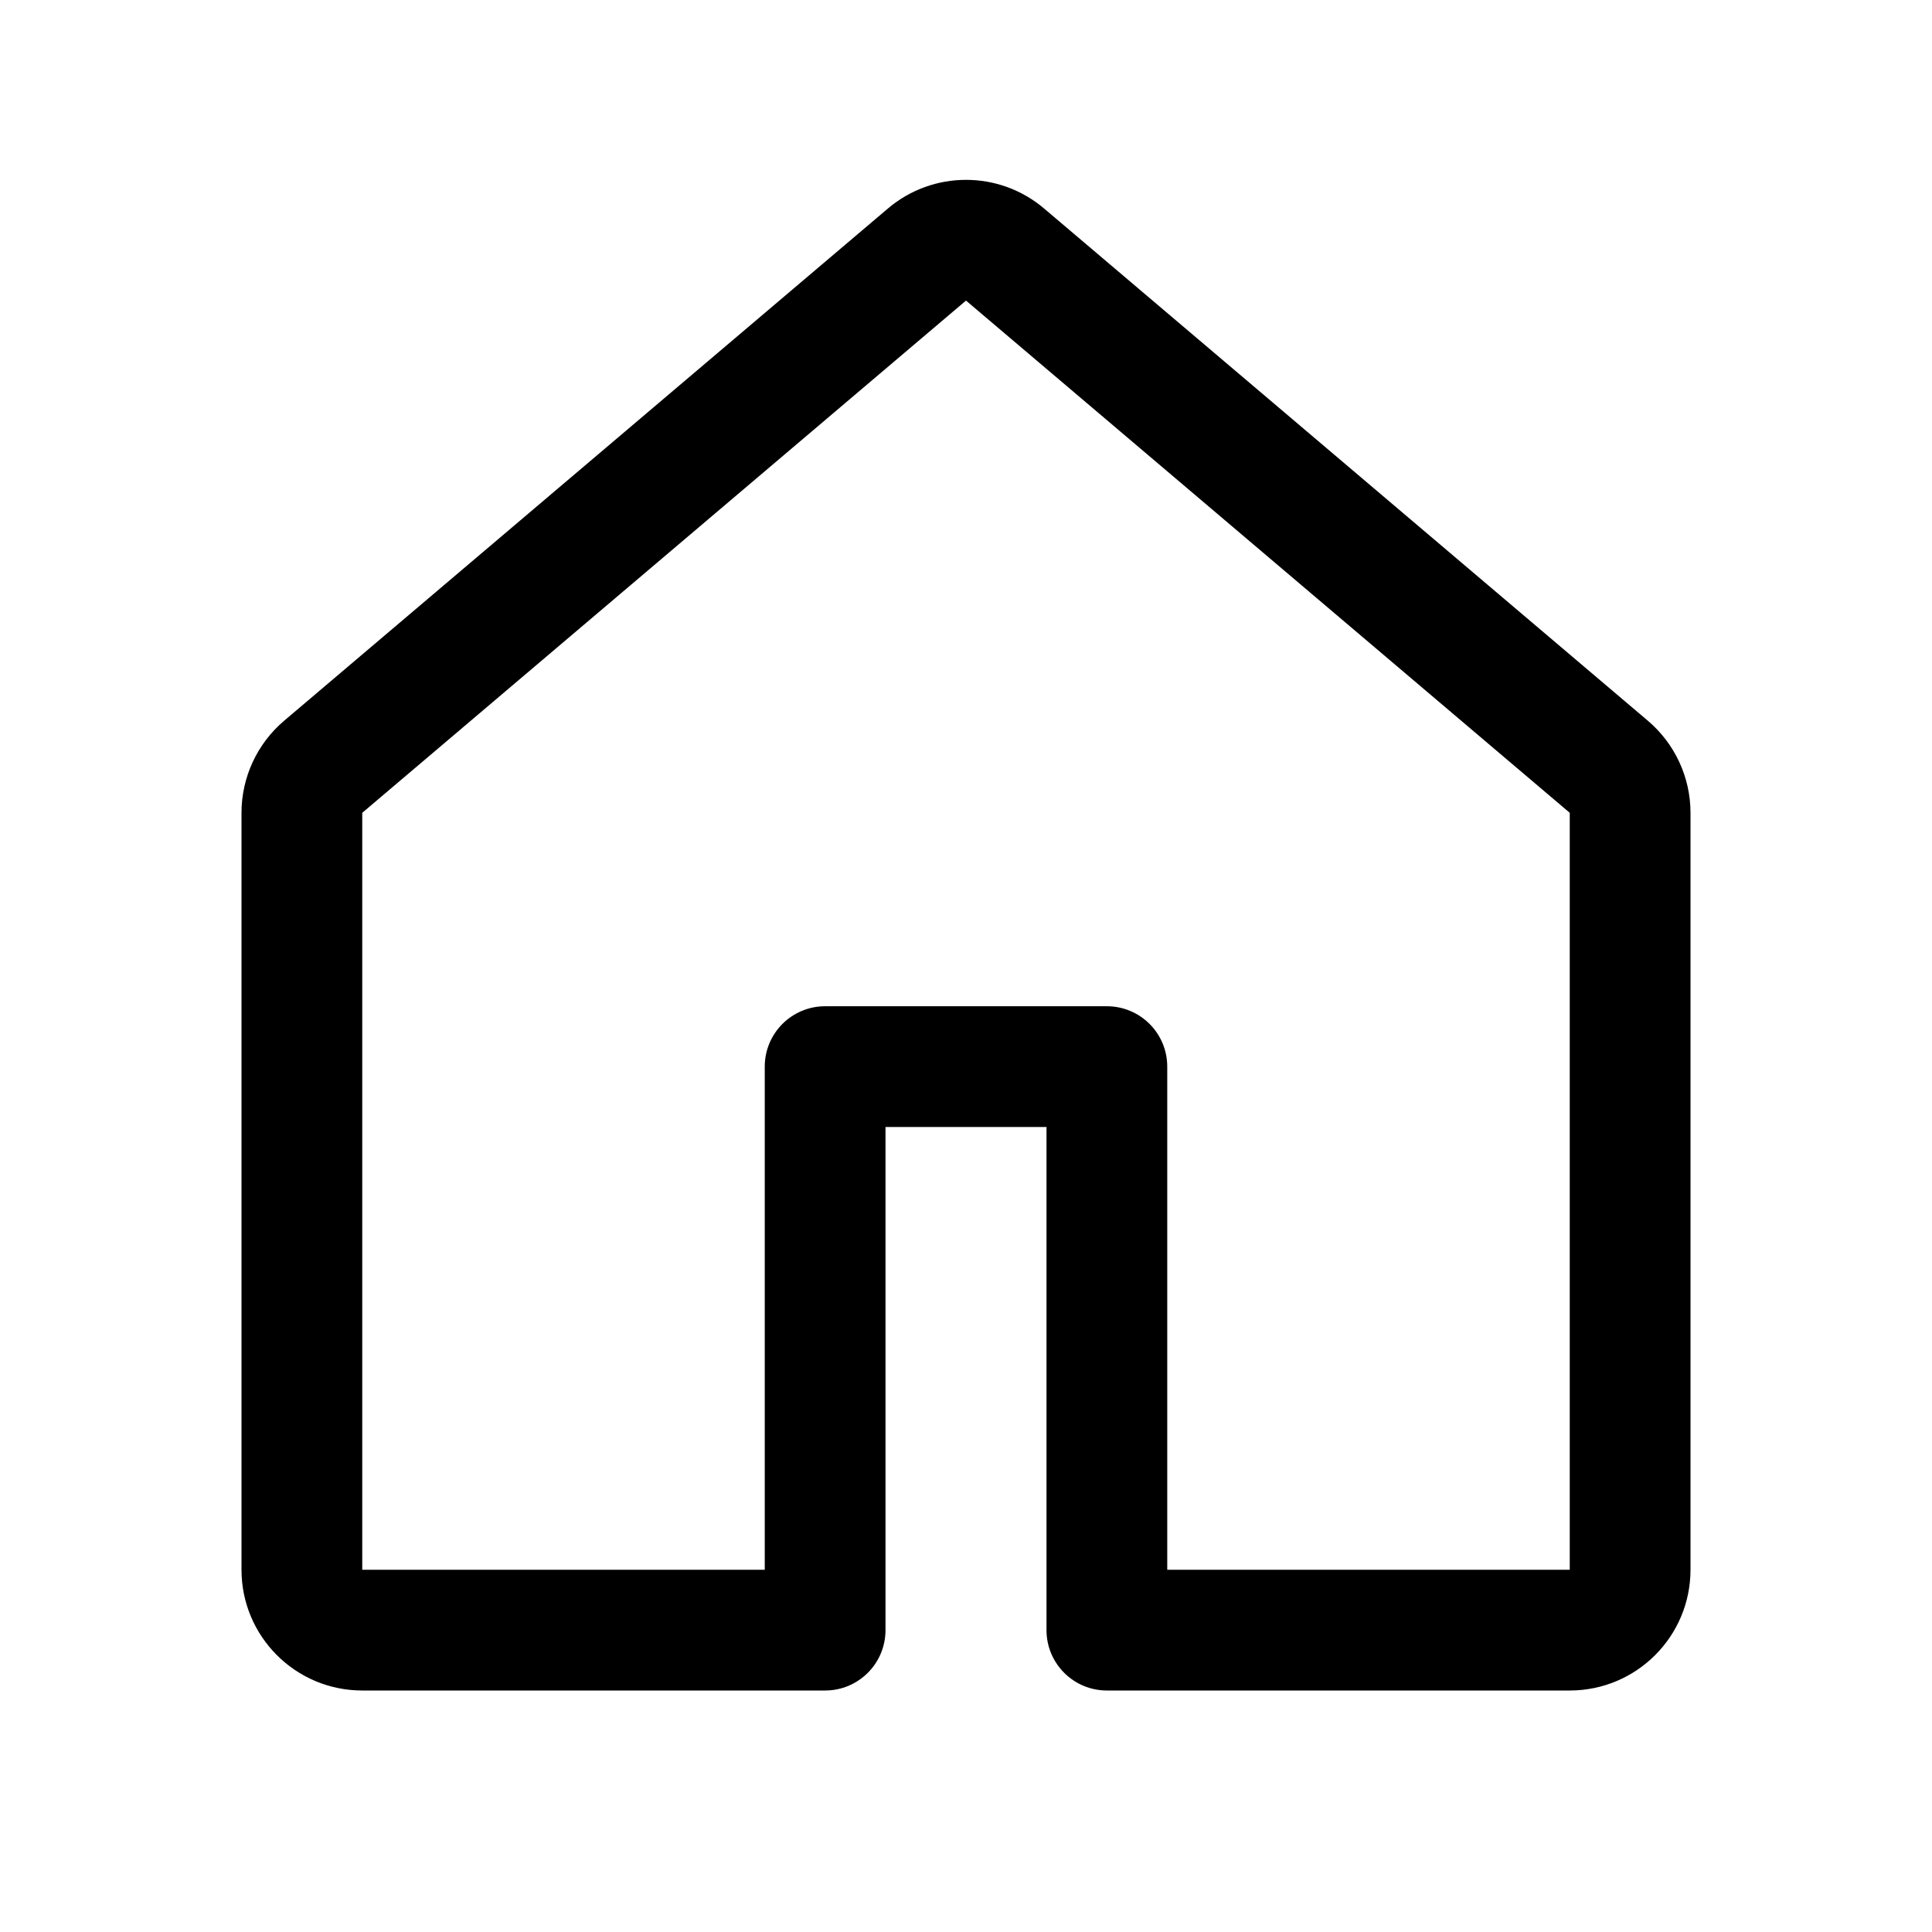
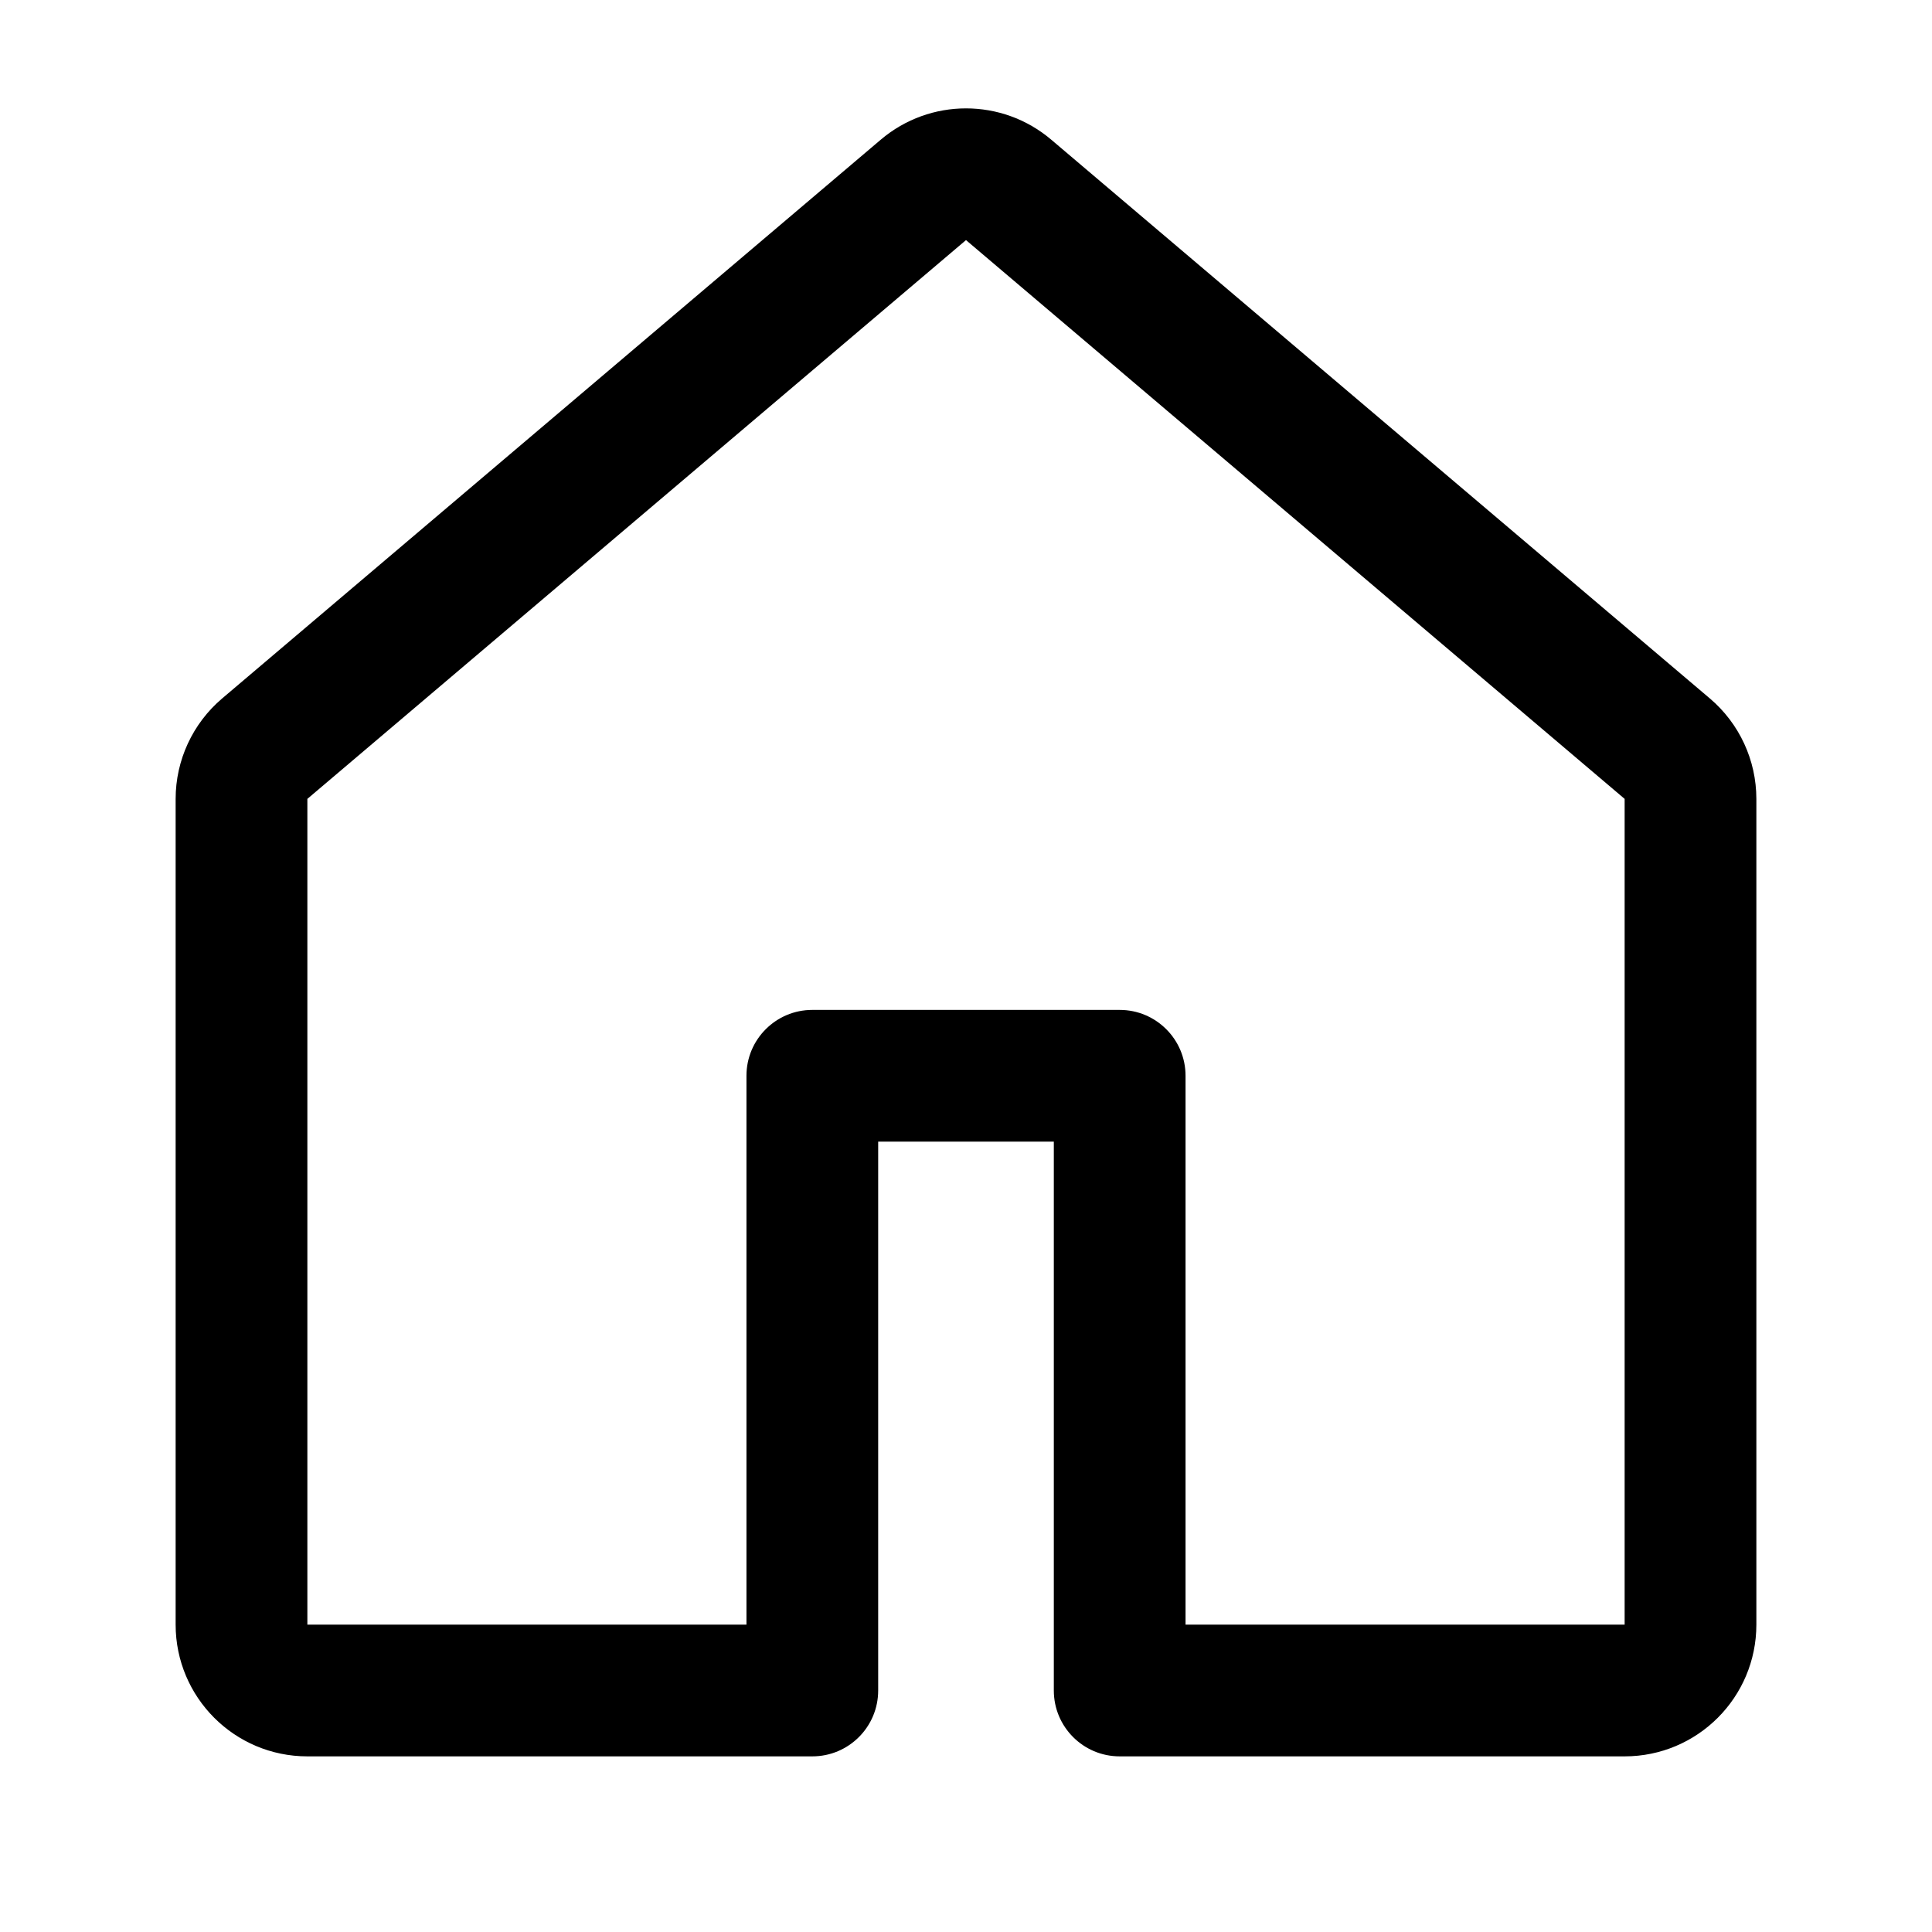
- <svg xmlns="http://www.w3.org/2000/svg" fill="#000000" width="512" height="512" viewBox="0 0 24 24">
+ <svg xmlns="http://www.w3.org/2000/svg" fill="#000000" width="512" height="512" viewBox="1 1 22 22">
  <path fill-rule="evenodd" d="M11.03 2.59a1.5 1.5 0 011.94 0l7.5 6.363a1.5 1.5 0 01.53 1.144V19.5a1.5 1.5 0 01-1.5 1.5h-5.75a.75.75 0 01-.75-.75V14h-2v6.25a.75.75 0 01-.75.75H4.5A1.5 1.5 0 013 19.5v-9.403c0-.44.194-.859.53-1.144l7.5-6.363zM12 3.734l-7.5 6.363V19.5h5v-6.25a.75.75 0 01.75-.75h3.5a.75.75 0 01.75.75v6.25h5v-9.403L12 3.734z" />
</svg>
